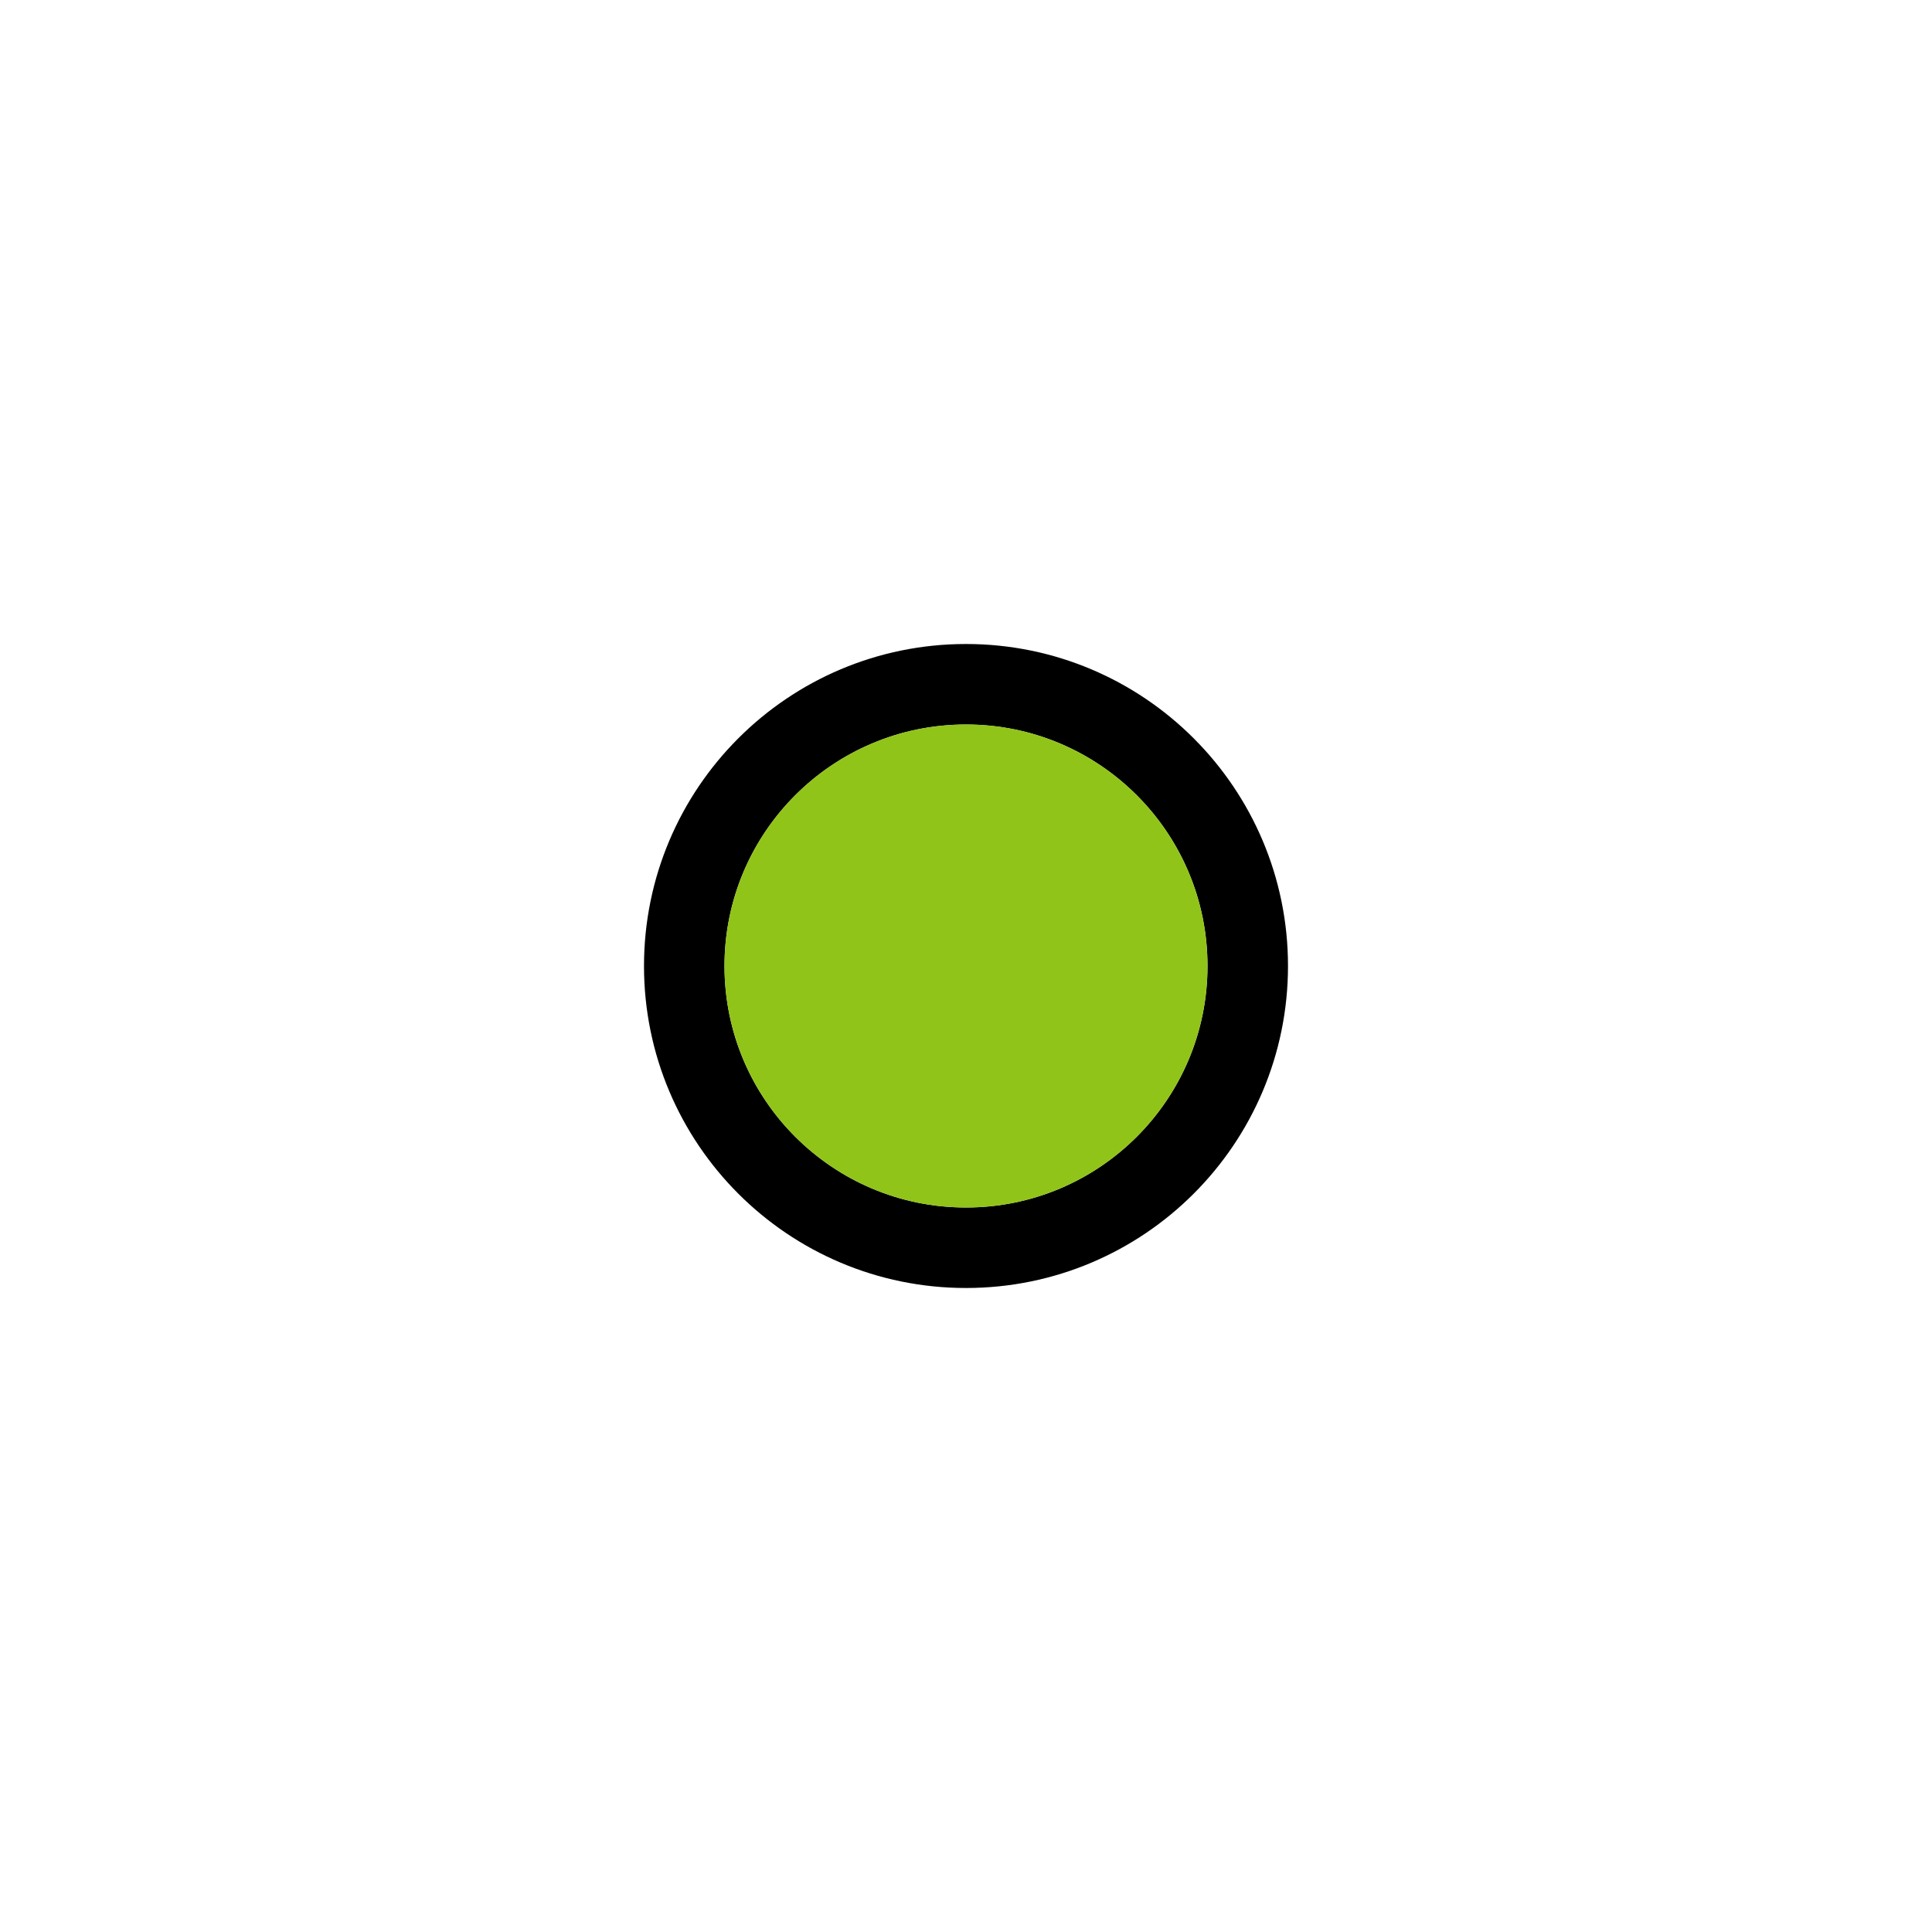
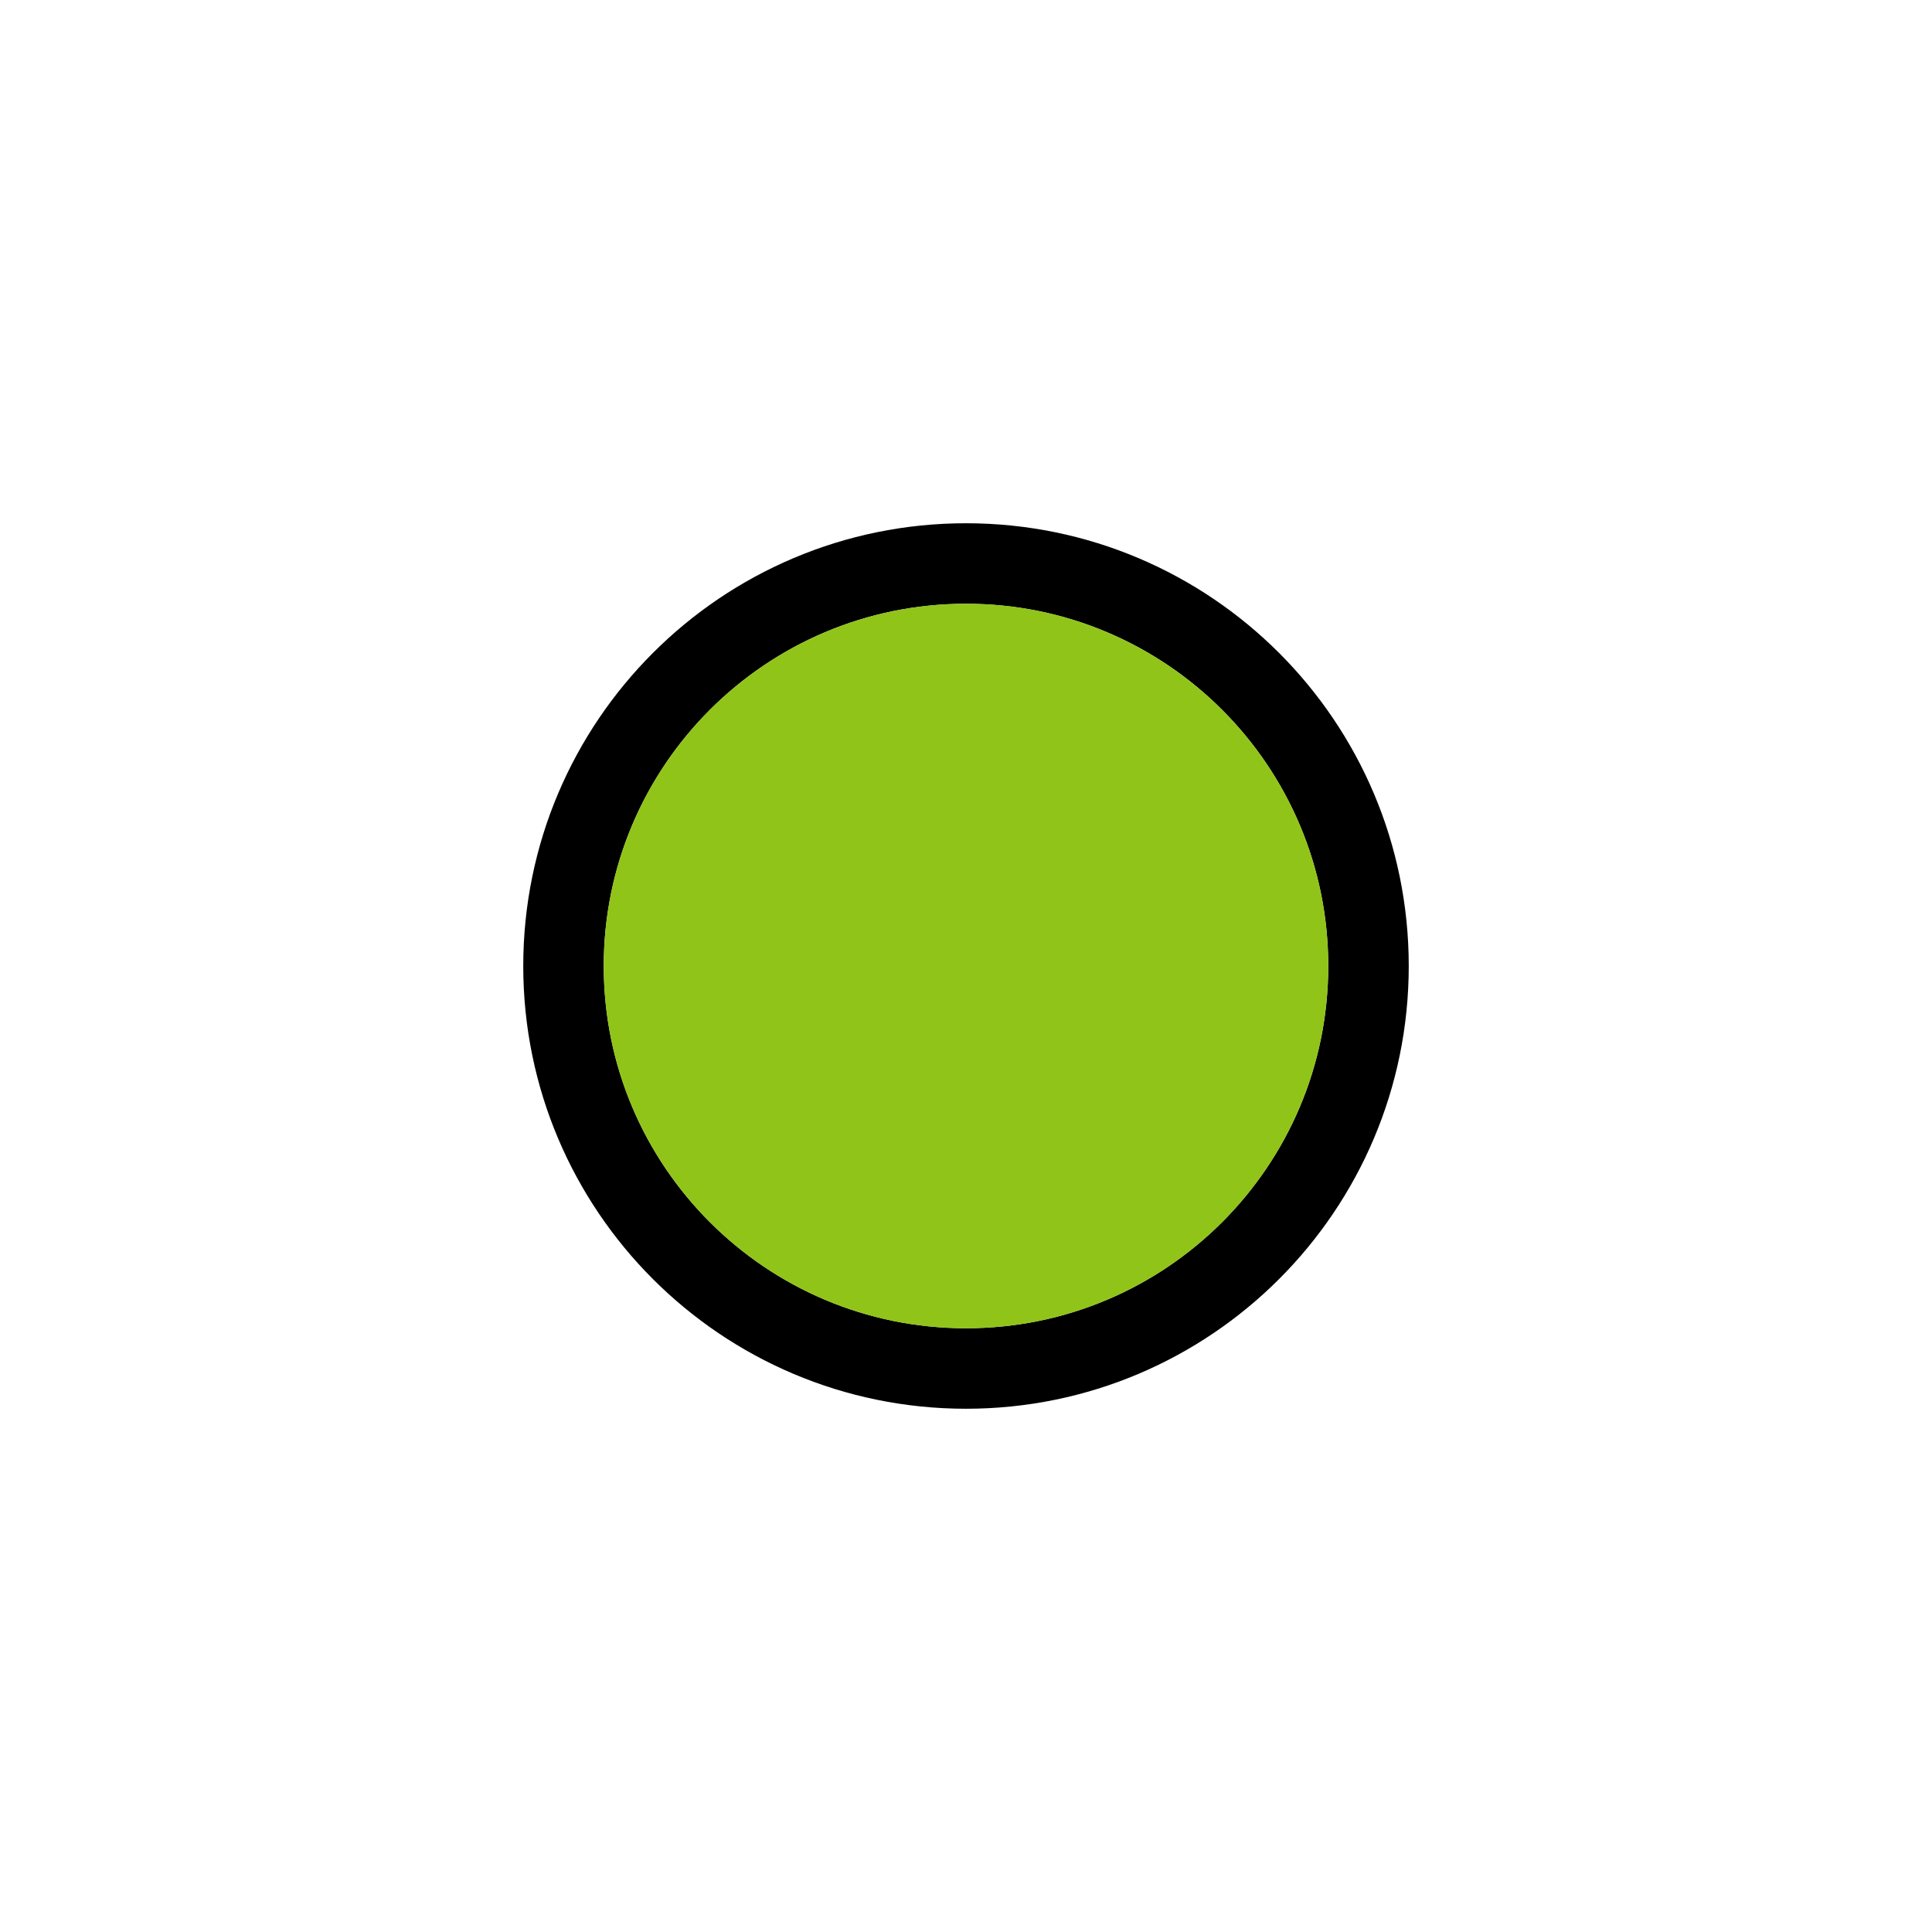
<svg xmlns="http://www.w3.org/2000/svg" width="48px" height="48px" viewBox="0 0 48 48" version="1.1">
  <g id="Tracks" stroke="none" stroke-width="1" fill="none" fill-rule="evenodd">
    <g id="Track_Button">
-       <circle id="ButtonOutline" stroke="#000000" stroke-width="2" cx="24" cy="24" r="7" />
-       <circle id="Button" fill="#90C418" cx="24" cy="24" r="6" />
+       <circle id="ButtonOutline" stroke="#000000" stroke-width="2" cx="24" cy="24" r="10" />
+       <circle id="Button" fill="#90C418" cx="24" cy="24" r="9" />
    </g>
  </g>
</svg>
